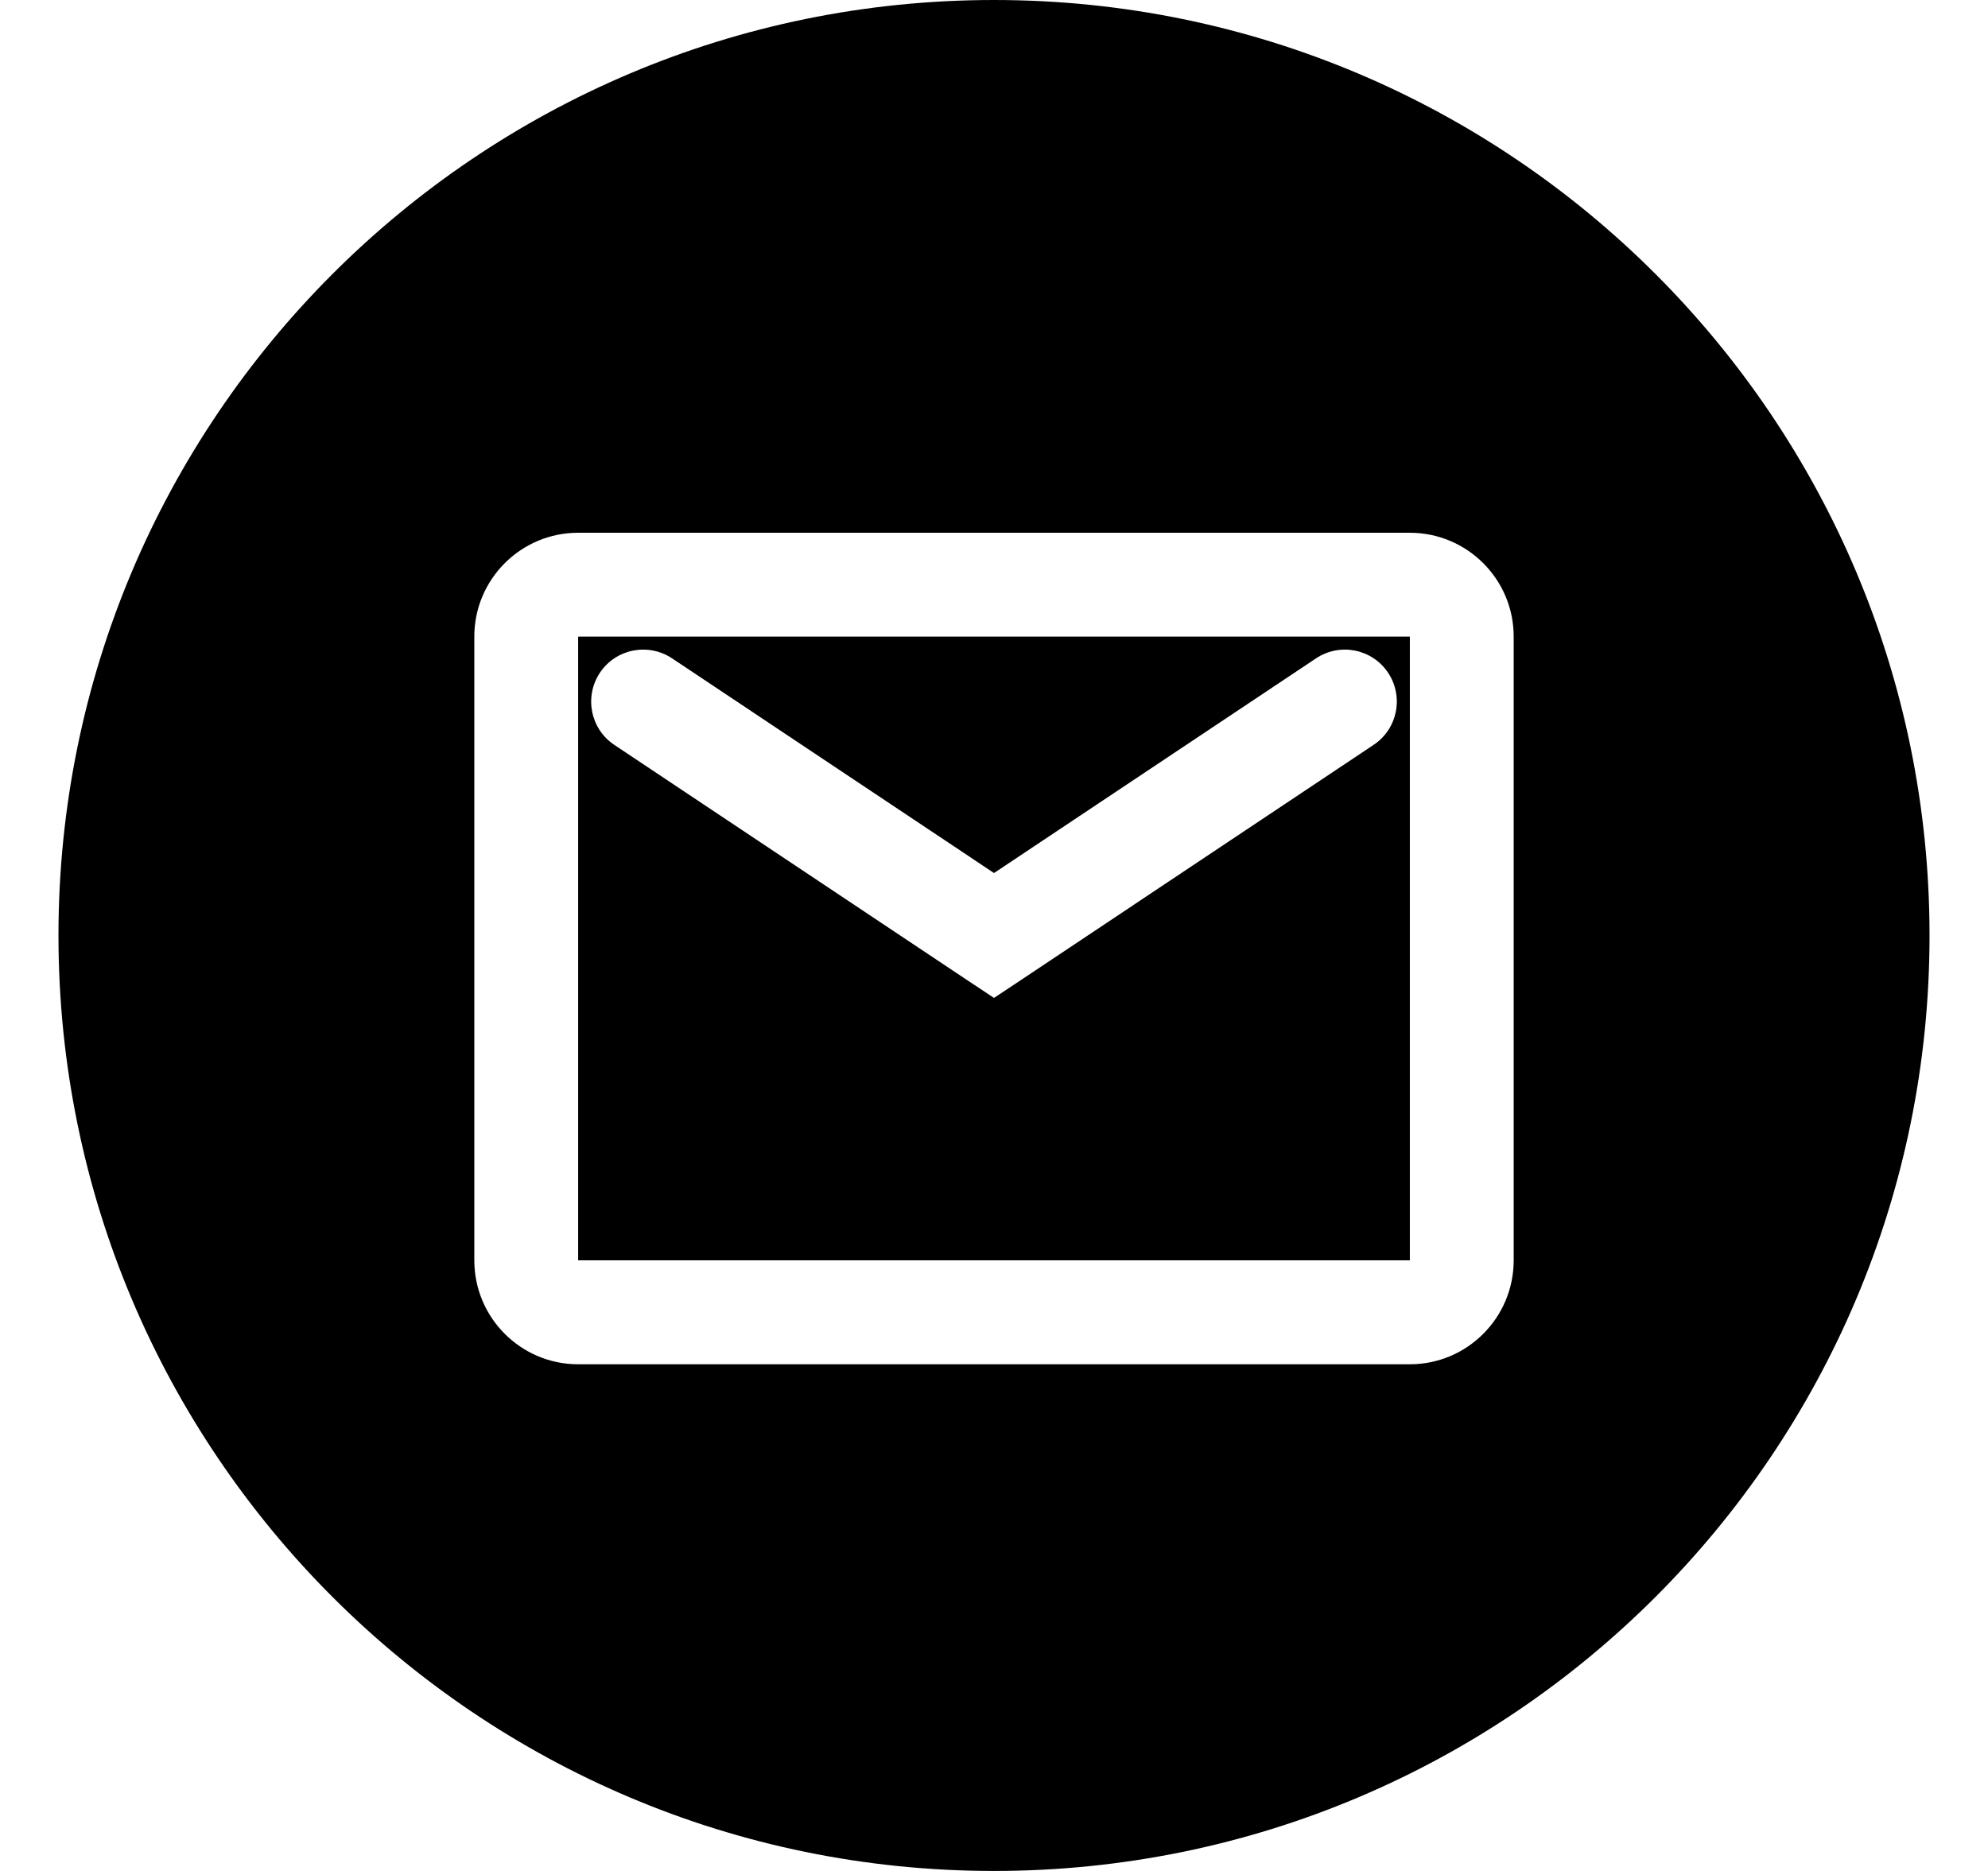
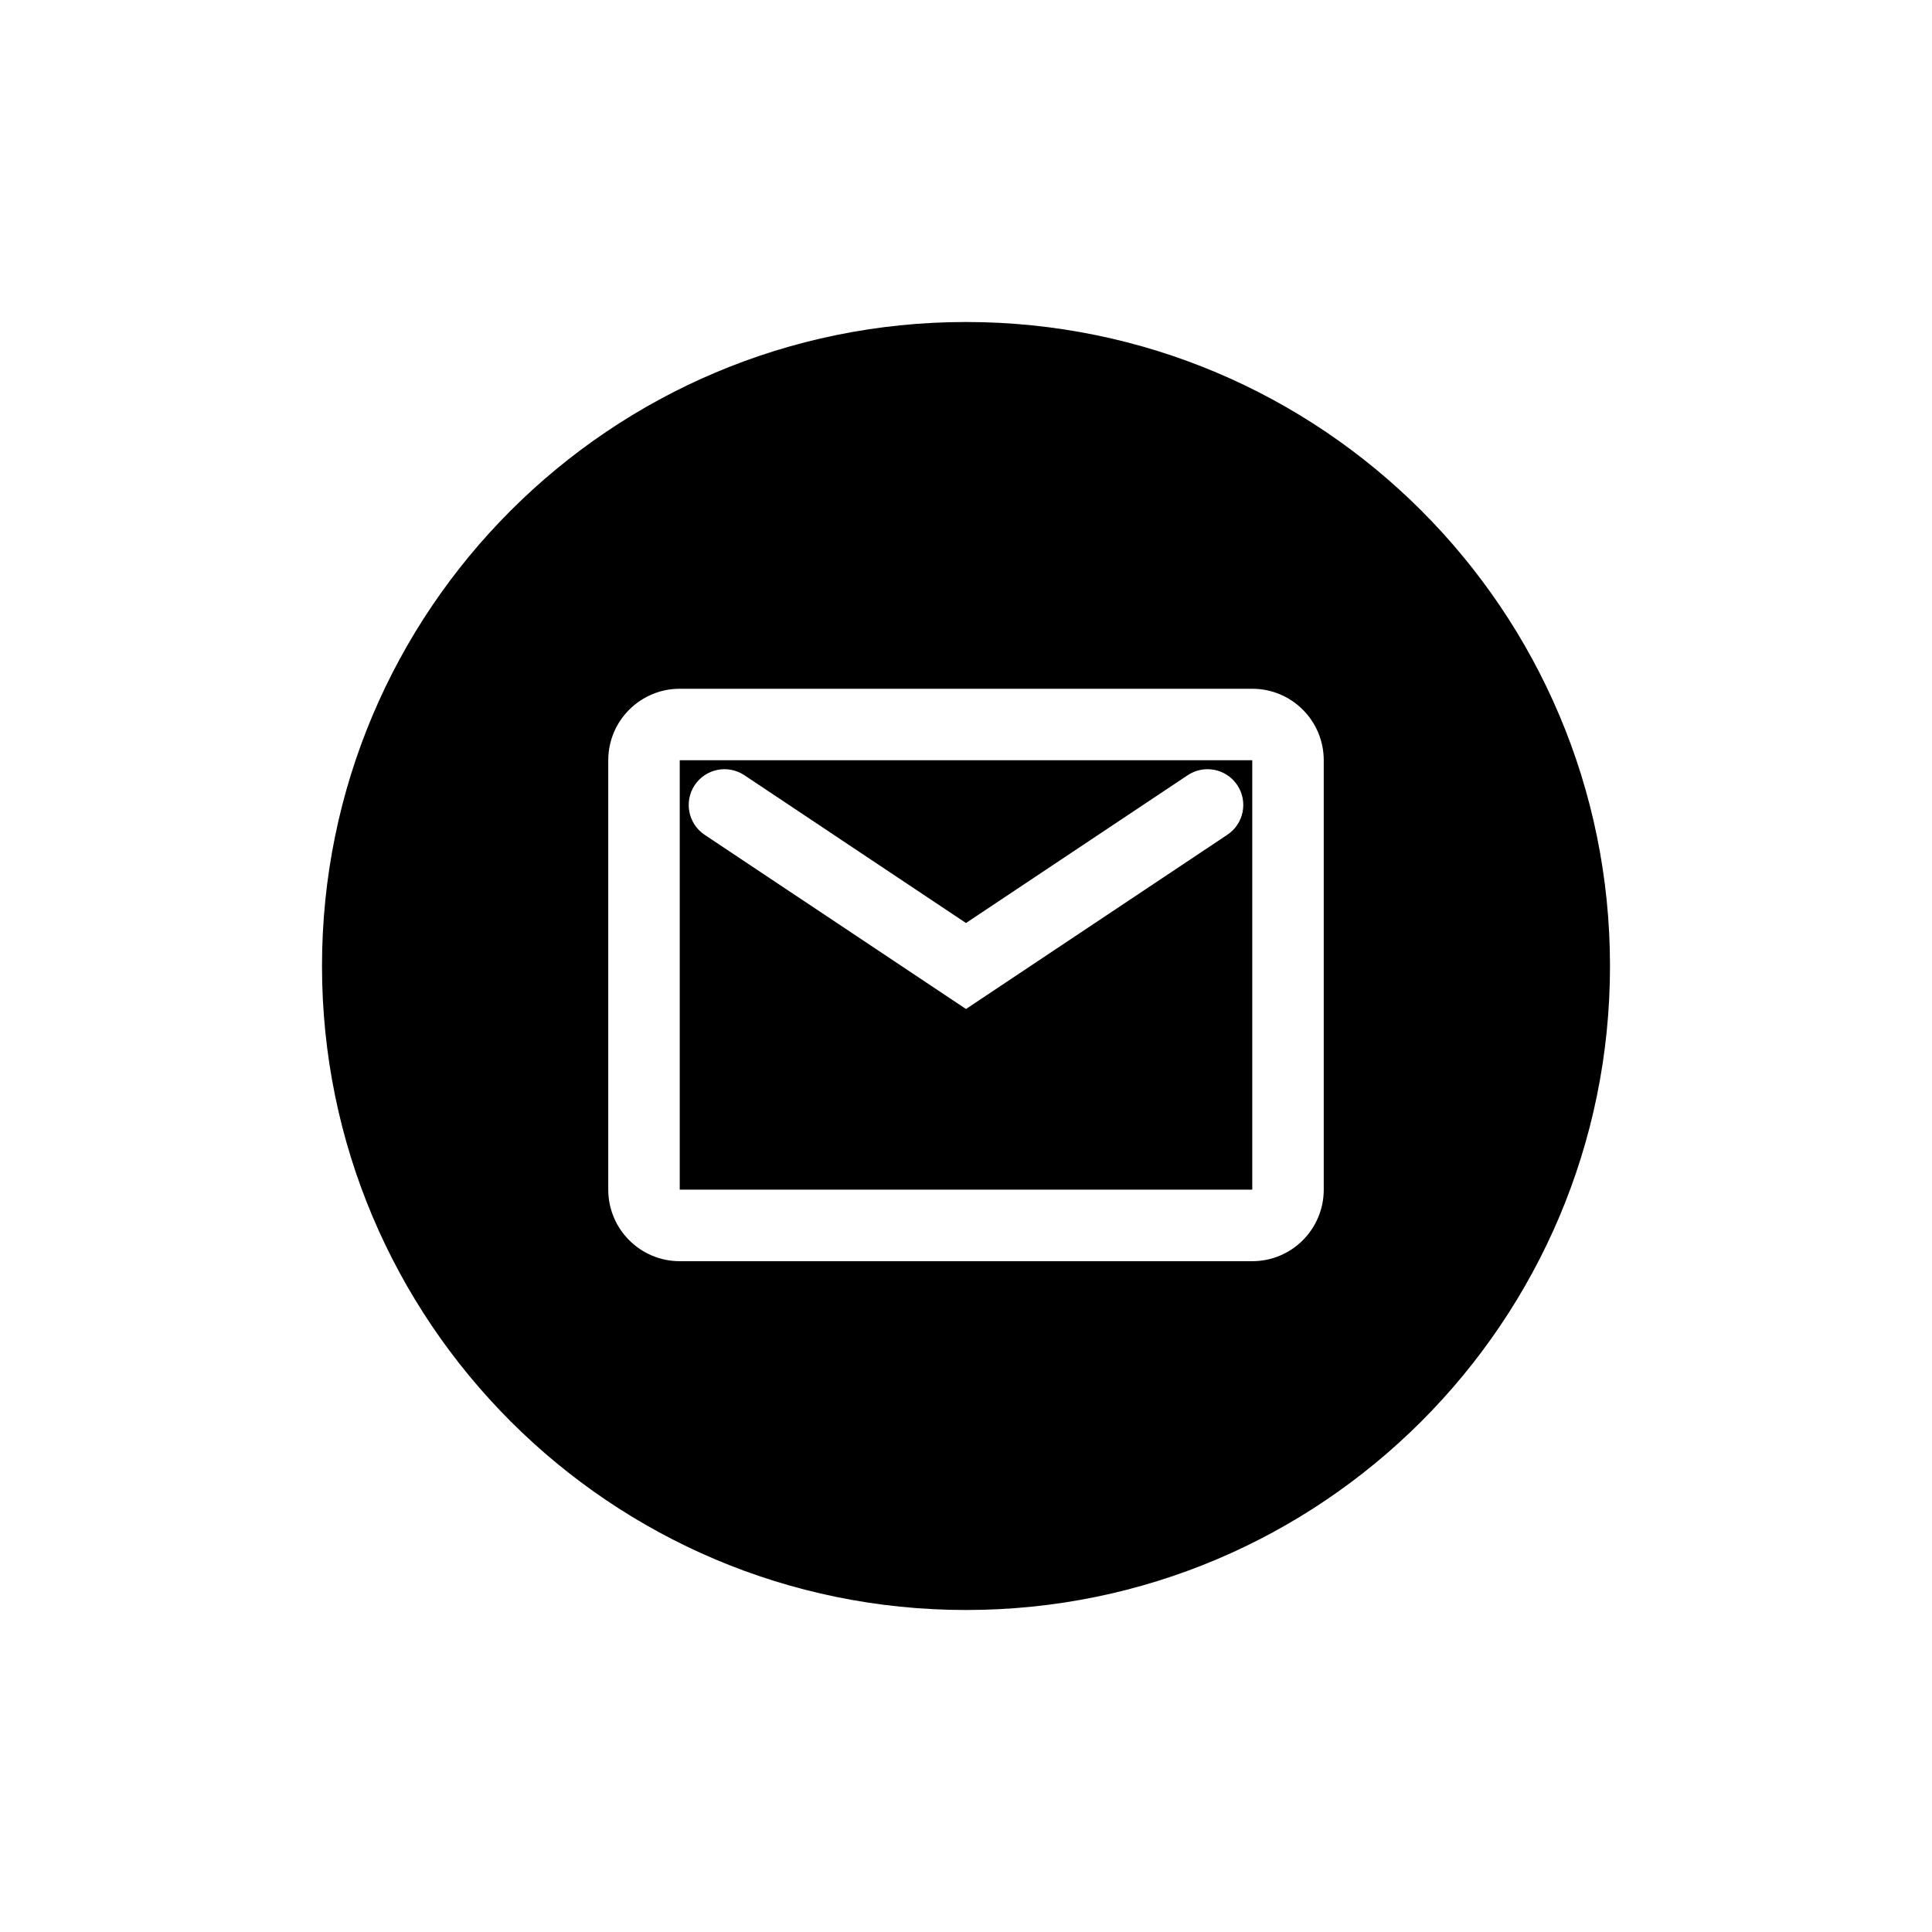
- <svg xmlns="http://www.w3.org/2000/svg" width="17" height="16" viewBox="0 0 17 16" fill="none">
-   <path fill-rule="evenodd" clip-rule="evenodd" d="M16.5 8C16.5 12.418 12.918 16 8.5 16C4.082 16 0.5 12.418 0.5 8C0.5 3.582 4.082 0 8.5 0C12.918 0 16.5 3.582 16.5 8ZM4.056 5.444C4.056 4.954 4.454 4.556 4.944 4.556H12.056C12.546 4.556 12.944 4.954 12.944 5.444V10.778C12.944 11.269 12.546 11.667 12.056 11.667H4.944C4.454 11.667 4.056 11.269 4.056 10.778V5.444ZM4.944 5.444V10.778H12.056V5.444H4.944ZM5.747 5.63C5.542 5.494 5.266 5.549 5.13 5.753C4.994 5.958 5.049 6.234 5.253 6.37L8.253 8.37L8.5 8.534L8.747 8.37L11.746 6.37C11.951 6.234 12.006 5.958 11.87 5.753C11.734 5.549 11.458 5.494 11.254 5.63L8.5 7.466L5.747 5.63Z" fill="black" />
+ <svg xmlns="http://www.w3.org/2000/svg" width="24" height="24" viewBox="0 0 24 24" fill="none">
+   <path fill-rule="evenodd" clip-rule="evenodd" d="M20 12C20 16.418 16.418 20 12 20C7.582 20 4 16.418 4 12C4 7.582 7.582 4 12 4C16.418 4 20 7.582 20 12ZM7.556 9.444C7.556 8.954 7.954 8.556 8.444 8.556H15.556C16.047 8.556 16.444 8.954 16.444 9.444V14.778C16.444 15.269 16.047 15.667 15.556 15.667H8.444C7.954 15.667 7.556 15.269 7.556 14.778V9.444ZM8.444 9.444V14.778H15.556V9.444H8.444ZM9.247 9.63C9.042 9.494 8.766 9.549 8.63 9.753C8.494 9.958 8.549 10.234 8.753 10.37L11.754 12.37L12 12.534L12.246 12.37L15.246 10.37C15.451 10.234 15.506 9.958 15.37 9.753C15.234 9.549 14.958 9.494 14.754 9.63L12 11.466L9.247 9.63Z" fill="black" />
</svg>
